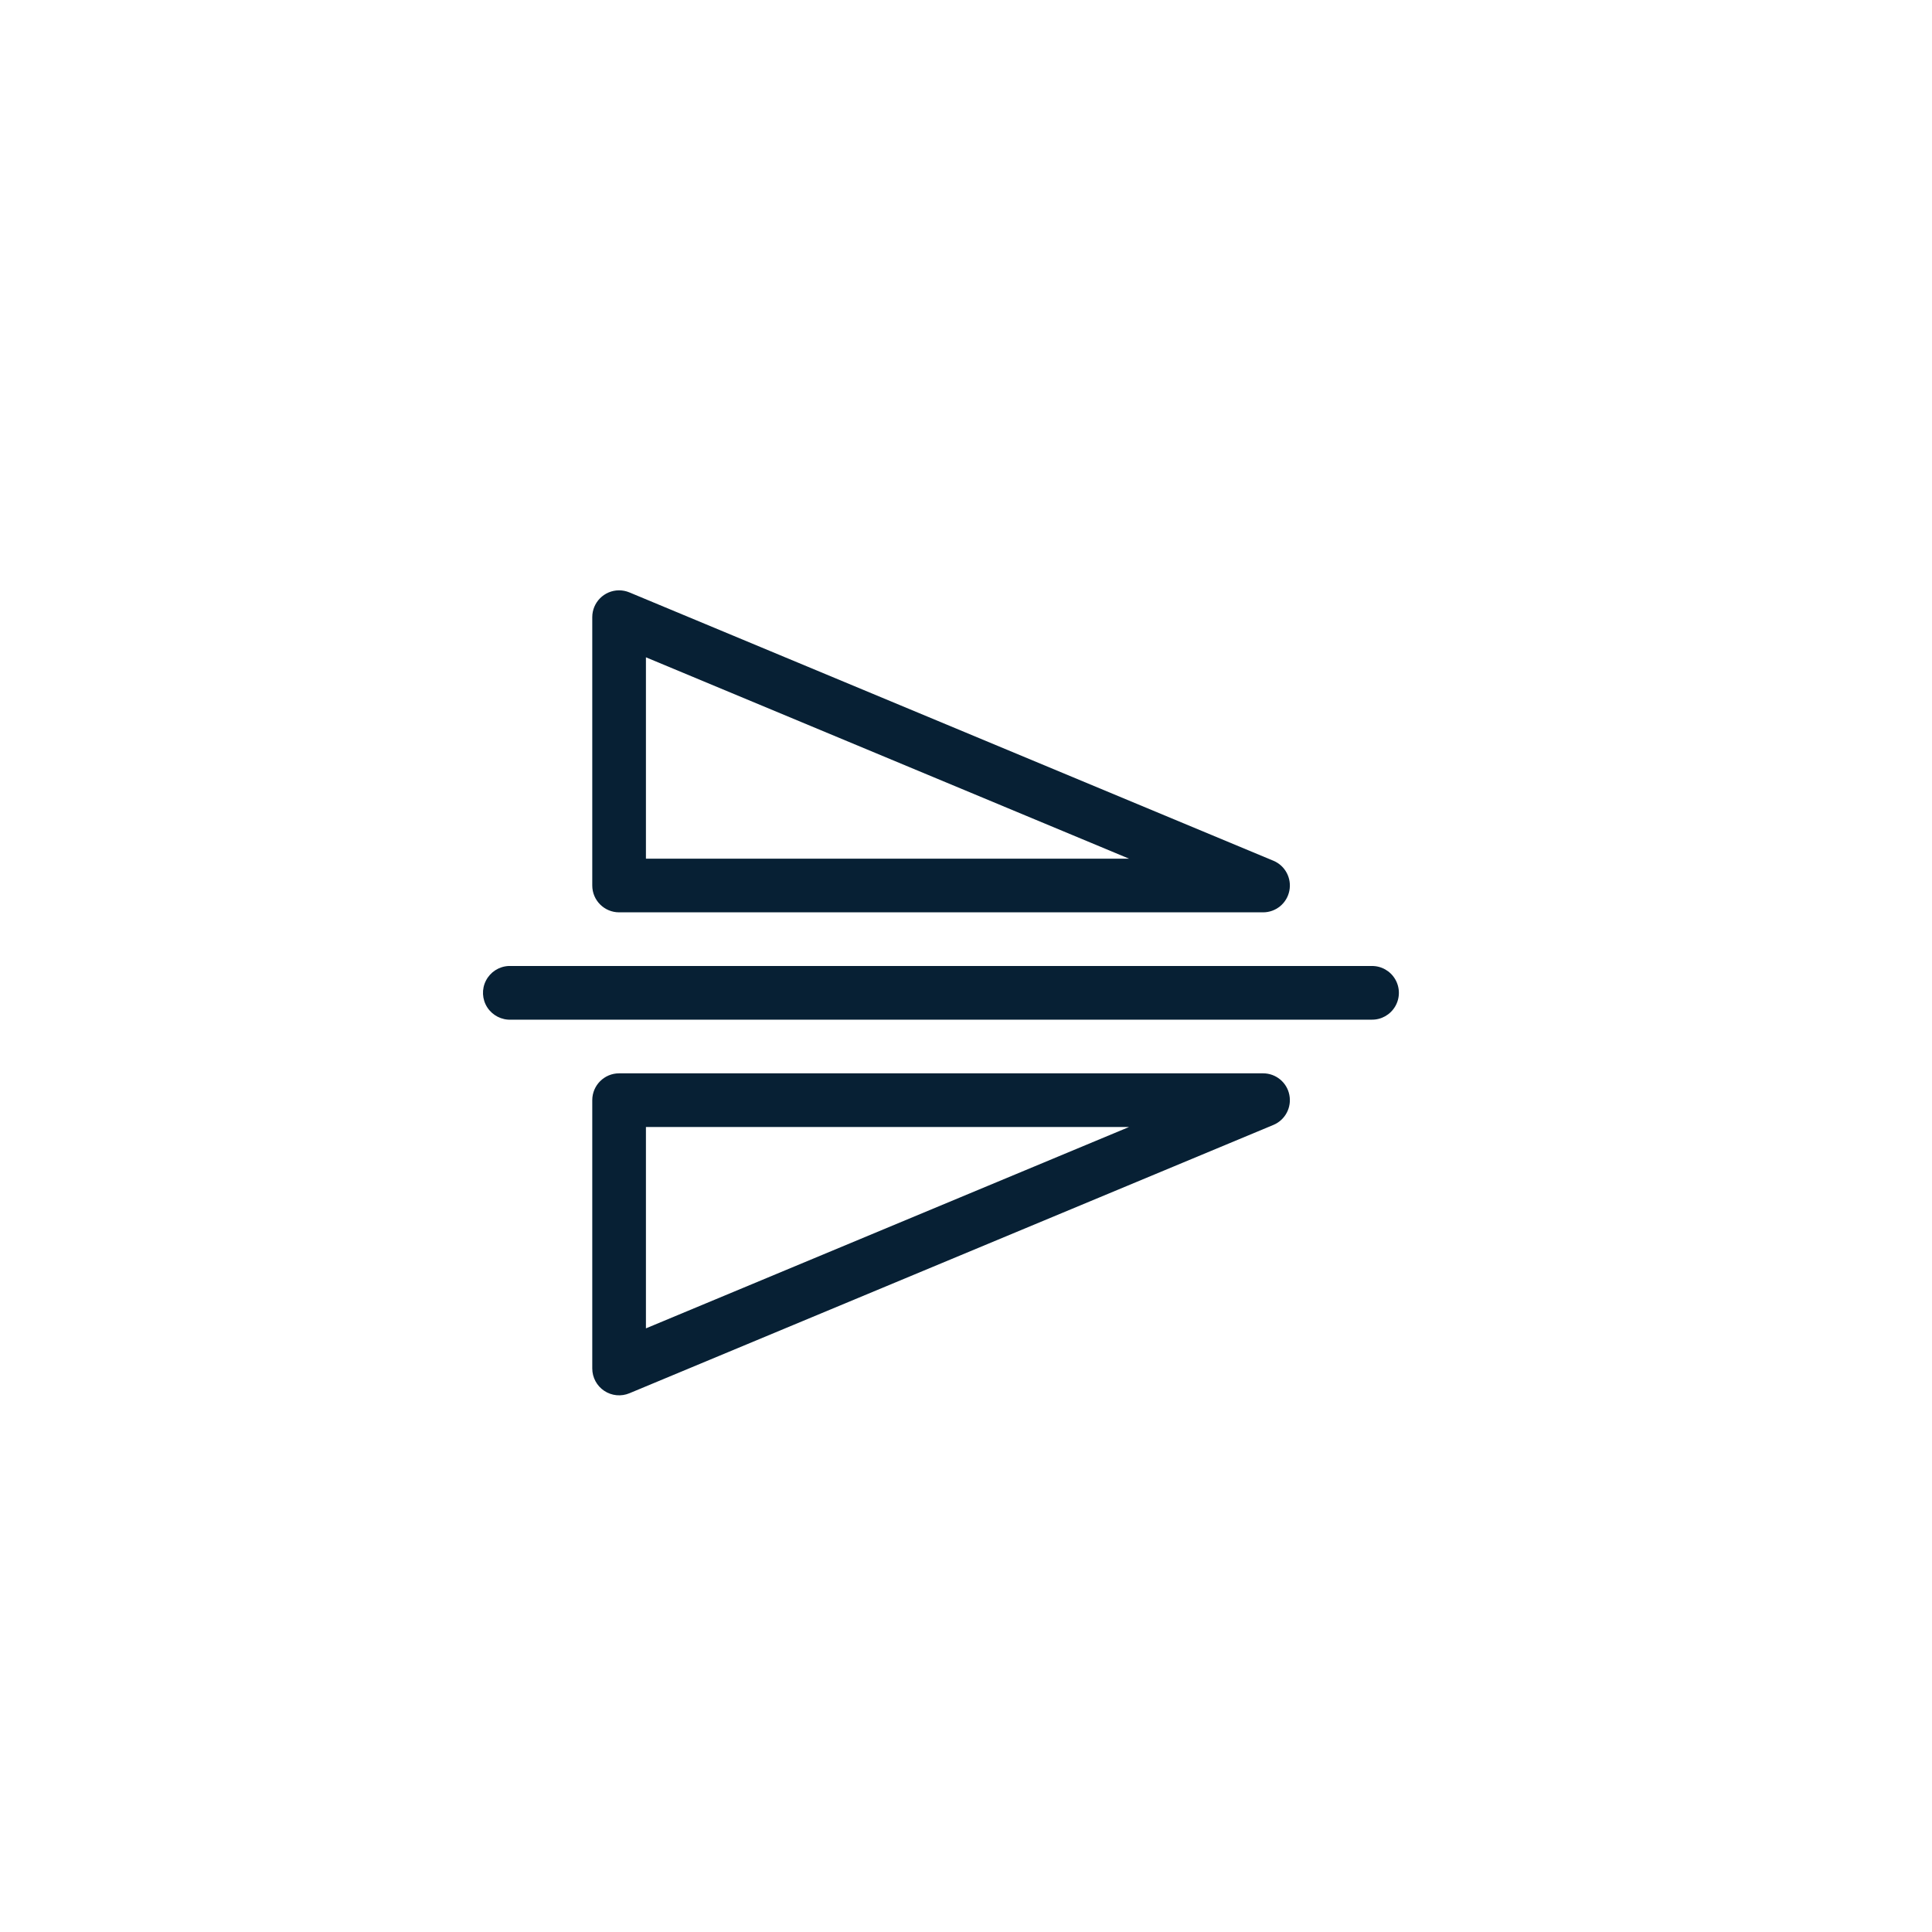
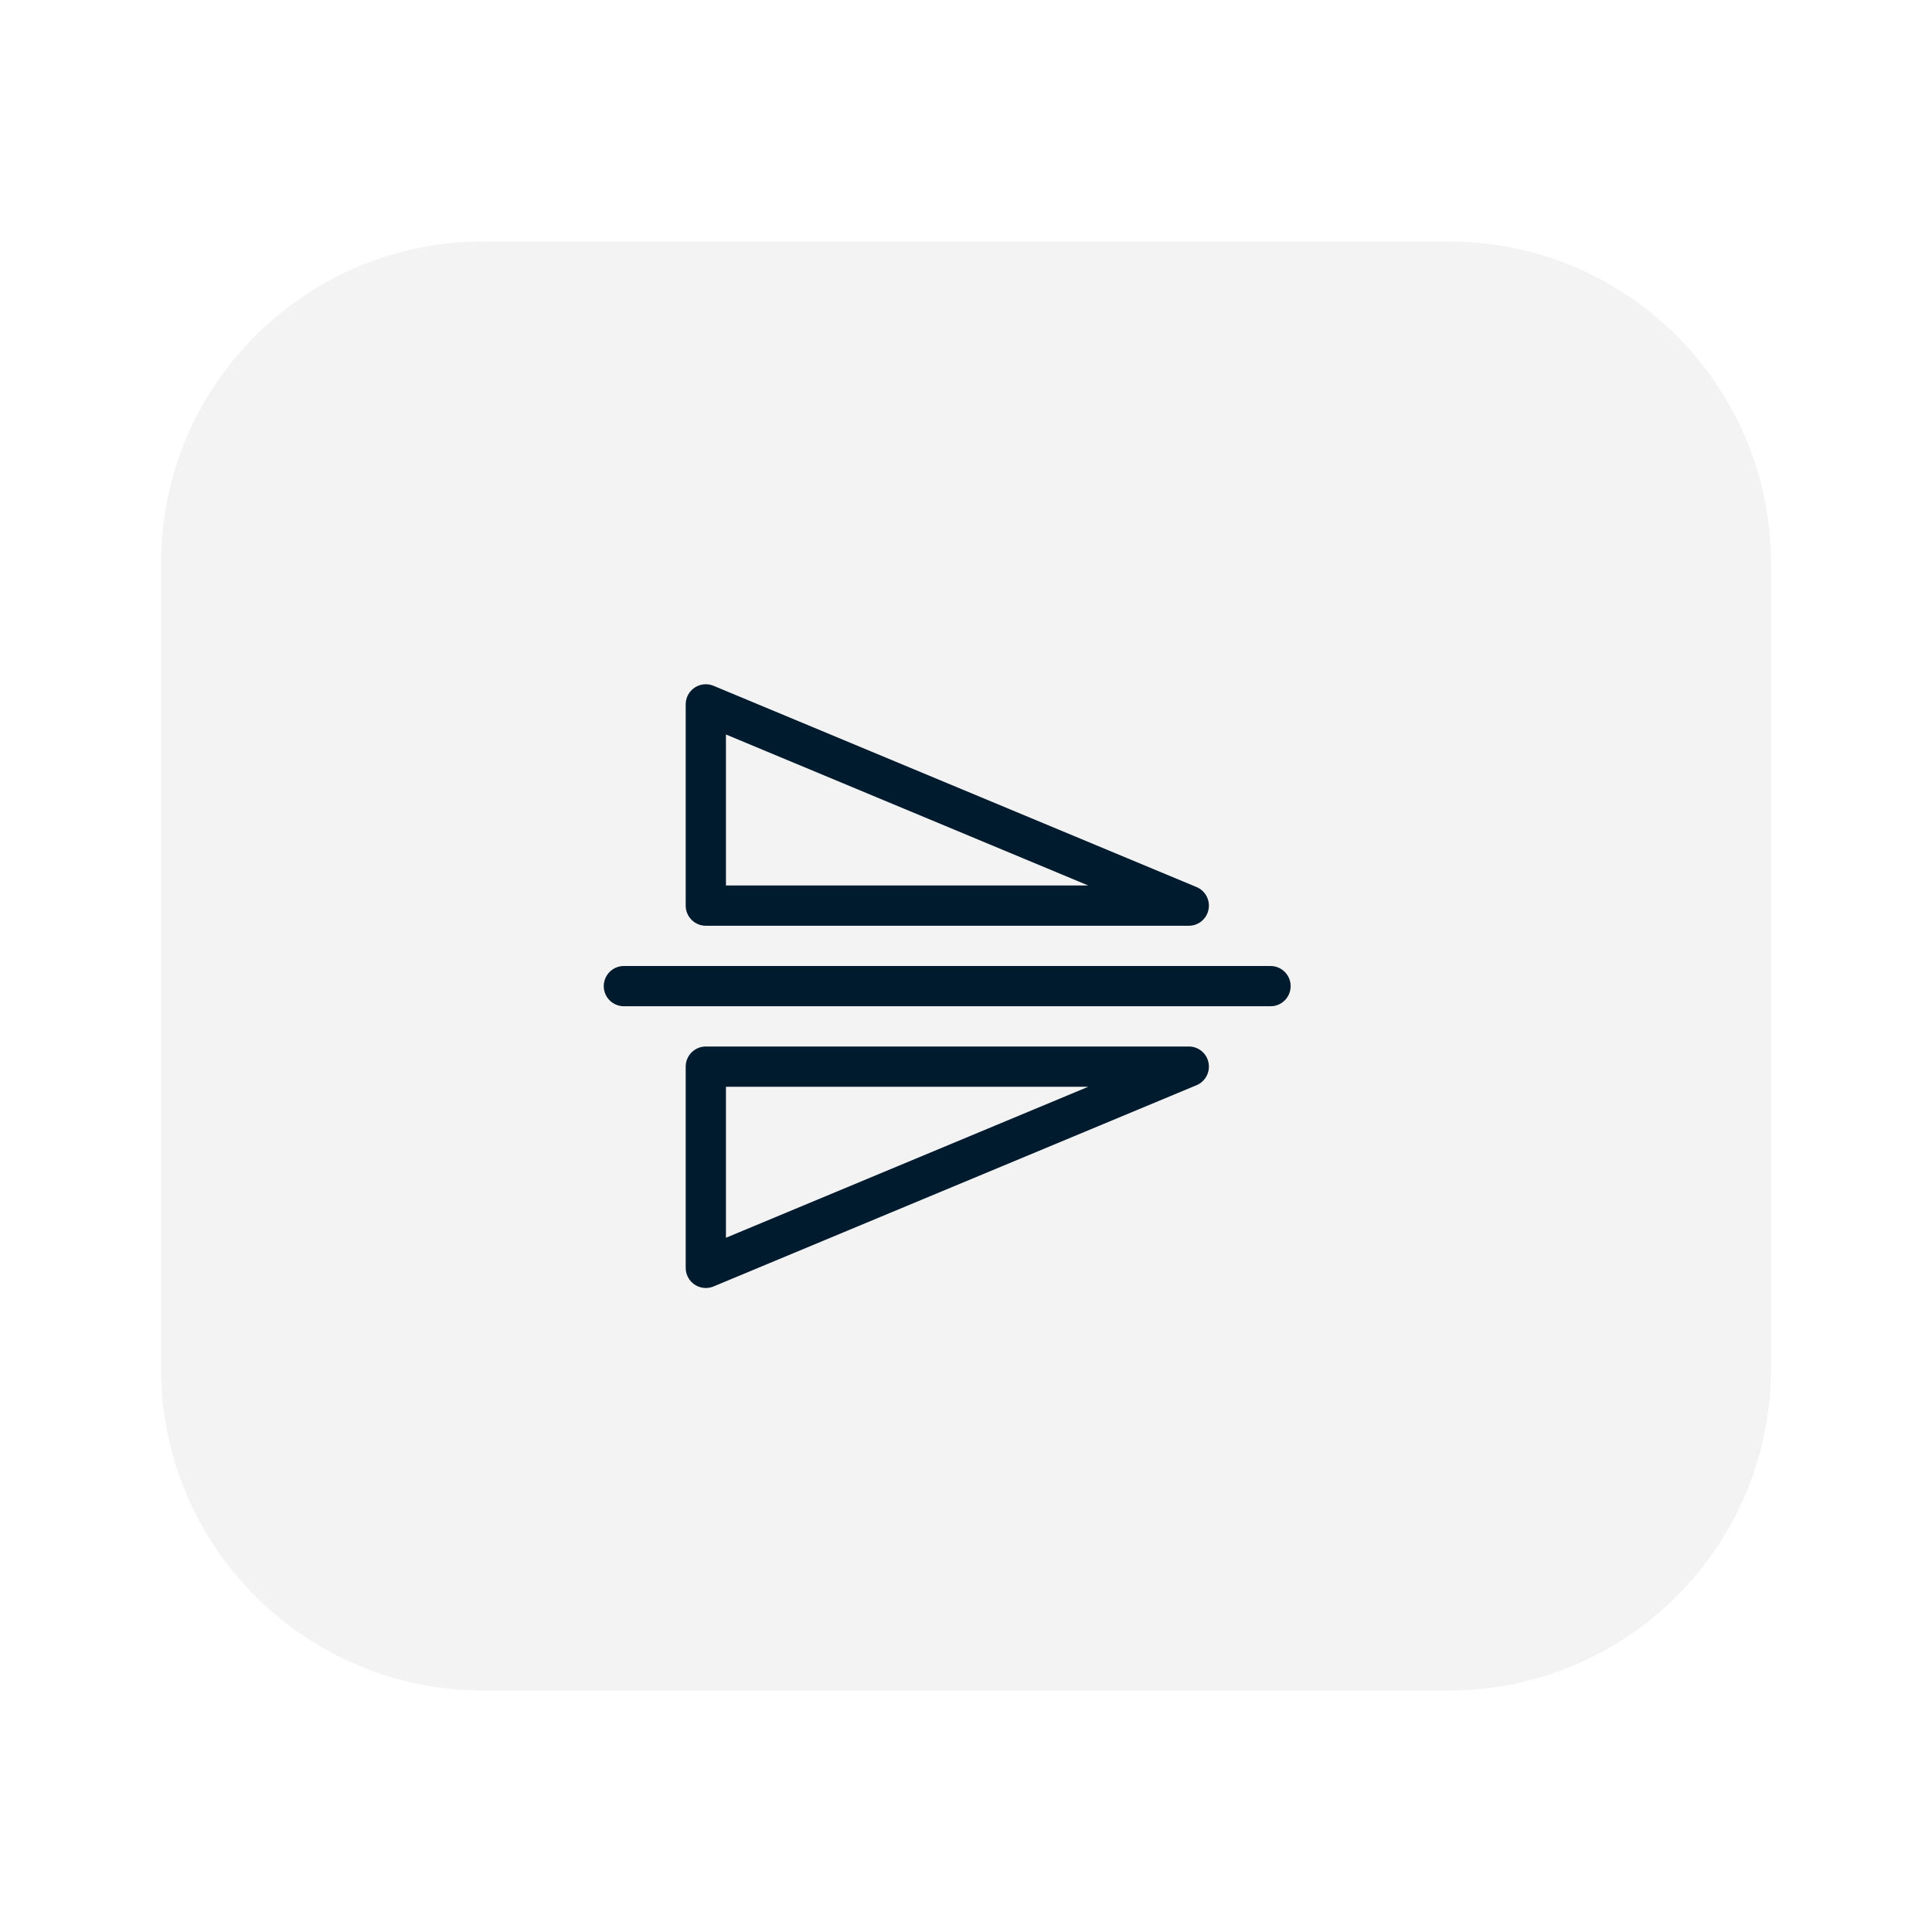
- <svg xmlns="http://www.w3.org/2000/svg" width="36px" height="36px" viewBox="0 0 36 36" version="1.1">
-   <g id="画板" stroke="none" stroke-width="1" fill="none" fill-rule="evenodd" opacity="0.971">
-     <g transform="translate(-592, -357)" fill="#001A2E" id="Group-20">
-       <g transform="translate(410, 357)">
+ <svg xmlns="http://www.w3.org/2000/svg" width="48px" height="48px" viewBox="0 0 48 48" version="1.1">
+   <g id="画板" stroke="none" stroke-width="1" fill="none" fill-rule="evenodd">
+     <g id="btn状态备份" transform="translate(-586, -351)">
+       <g id="Group-20" transform="translate(406, 351)">
        <g id="Group-19" transform="translate(180, 0)">
          <g id="flip-vertical_hover">
-             <g transform="translate(2, 0)" id="path34226">
-               <path d="M11.534,11 C11.258,11.001 11.036,11.225 11.036,11.5 L11.036,16.5 C11.036,16.776 11.26,17 11.536,17 L23.536,17 C23.774,17 23.979,16.832 24.025,16.599 C24.072,16.365 23.948,16.131 23.729,16.039 L11.729,11.039 C11.667,11.013 11.601,11 11.534,11 L11.534,11 Z M12.036,12.248 L21.038,16 L12.036,16 L12.036,12.248 L12.036,12.248 Z M9.475,18 C9.297,18.009 9.136,18.113 9.055,18.272 C8.973,18.431 8.983,18.622 9.08,18.772 C9.178,18.922 9.348,19.009 9.526,19 L25.559,19 C25.74,19.003 25.907,18.908 25.998,18.752 C26.089,18.596 26.089,18.404 25.998,18.248 C25.907,18.092 25.74,17.997 25.559,18 L9.526,18 C9.509,17.999 9.492,17.999 9.475,18 L9.475,18 Z M11.536,20 C11.26,20 11.036,20.224 11.036,20.5 L11.036,25.5 C11.036,25.667 11.12,25.824 11.259,25.916 C11.398,26.009 11.575,26.026 11.729,25.961 L23.729,20.961 C23.948,20.869 24.072,20.635 24.025,20.401 C23.979,20.168 23.774,20 23.536,20 L11.536,20 L11.536,20 Z M12.036,21 L21.038,21 L12.036,24.752 L12.036,21 L12.036,21 Z" />
+             <rect id="rect34212" fill-opacity="0.05" fill="#000000" x="4" y="6" width="40" height="36" rx="8" />
+             <g transform="translate(15, 17)" fill="#001A2E" id="path34226">
+               <path d="M2.534,2.85004628e-06 C2.258,0.001 2.036,0.225 2.036,0.5 L2.036,5.5 C2.036,5.776 2.26,6 2.536,6 L14.536,6 C14.774,6 14.979,5.832 15.025,5.599 C15.072,5.365 14.948,5.131 14.729,5.039 L2.729,0.039 C2.667,0.013 2.601,-0 2.534,2.85004628e-06 L2.534,2.85004628e-06 Z M3.036,1.248 L12.038,5 L3.036,5 L3.036,1.248 L3.036,1.248 Z M0.475,7 C0.297,7.009 0.136,7.113 0.055,7.272 C-0.027,7.431 -0.017,7.622 0.08,7.772 C0.178,7.922 0.348,8.009 0.526,8 L16.559,8 C16.74,8.003 16.907,7.908 16.998,7.752 C17.089,7.596 17.089,7.404 16.998,7.248 C16.907,7.092 16.74,6.997 16.559,7 L0.526,7 C0.509,6.999 0.492,6.999 0.475,7 L0.475,7 Z M2.536,9 C2.26,9 2.036,9.224 2.036,9.5 L2.036,14.5 C2.036,14.667 2.12,14.824 2.259,14.916 C2.398,15.009 2.575,15.026 2.729,14.961 L14.729,9.961 C14.948,9.869 15.072,9.635 15.025,9.401 C14.979,9.168 14.774,9 14.536,9 L2.536,9 L2.536,9 Z M3.036,10 L12.038,10 L3.036,13.752 L3.036,10 L3.036,10 Z" />
            </g>
          </g>
        </g>
      </g>
    </g>
  </g>
</svg>
